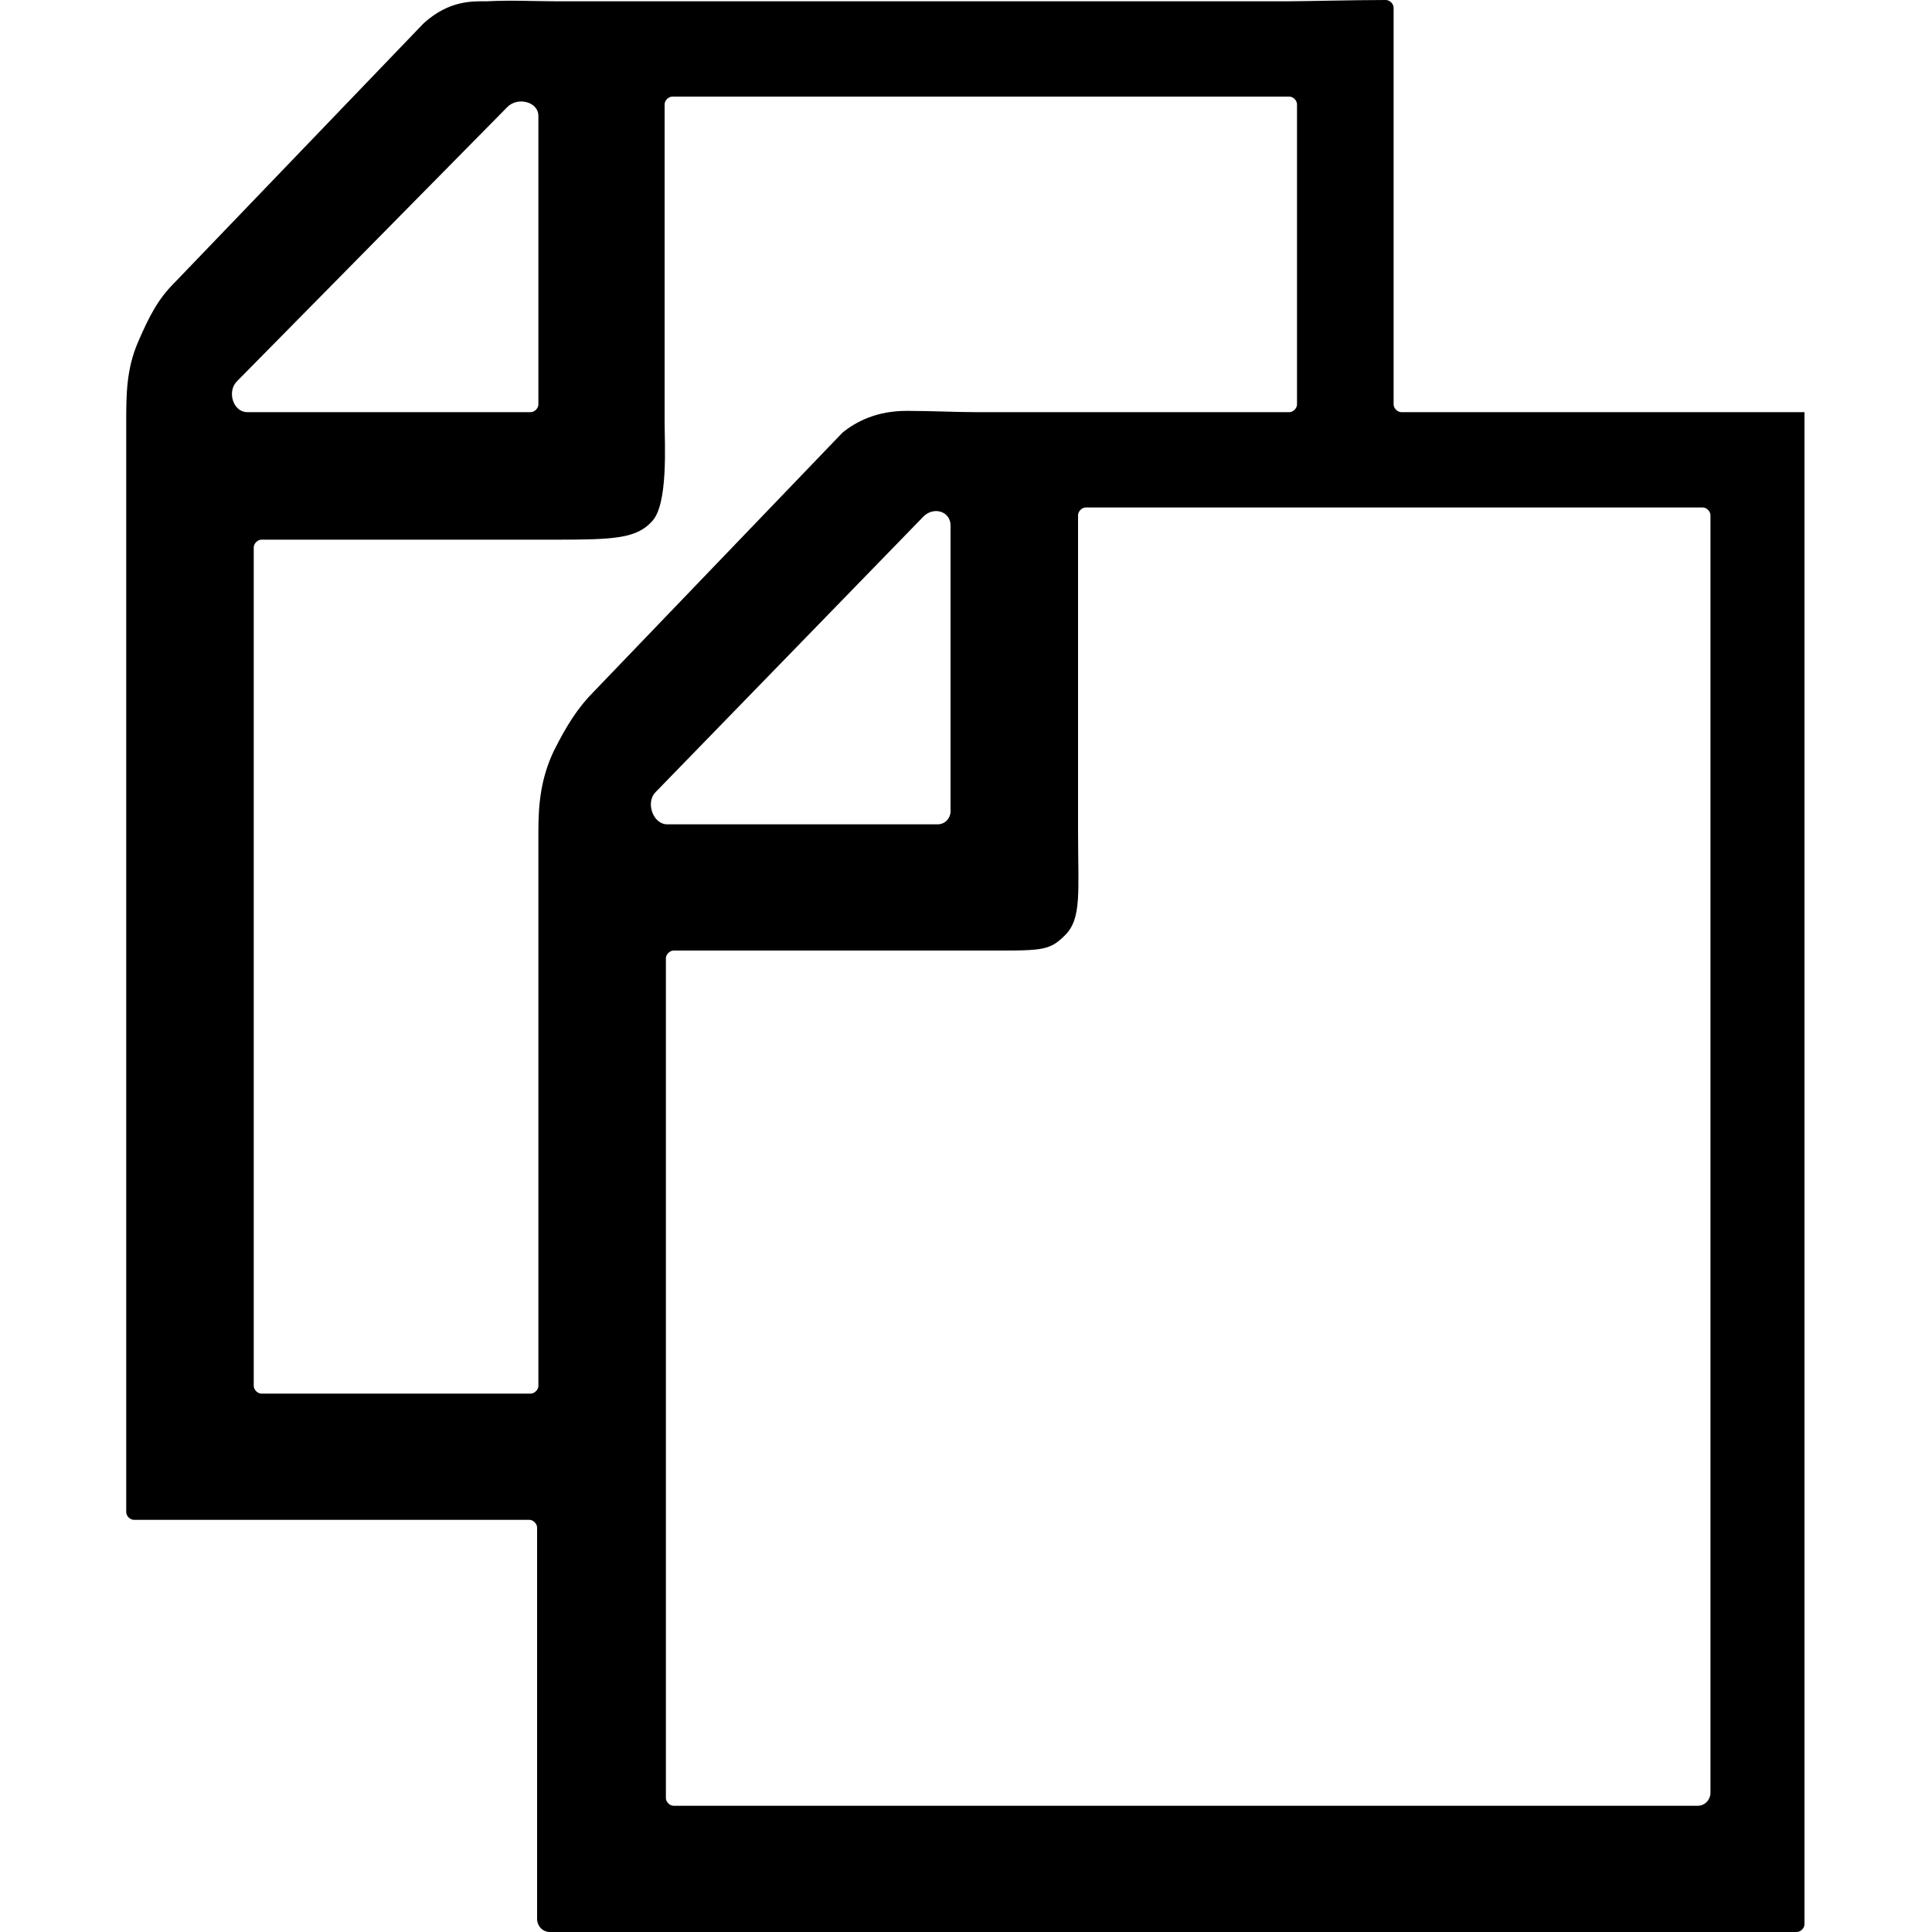
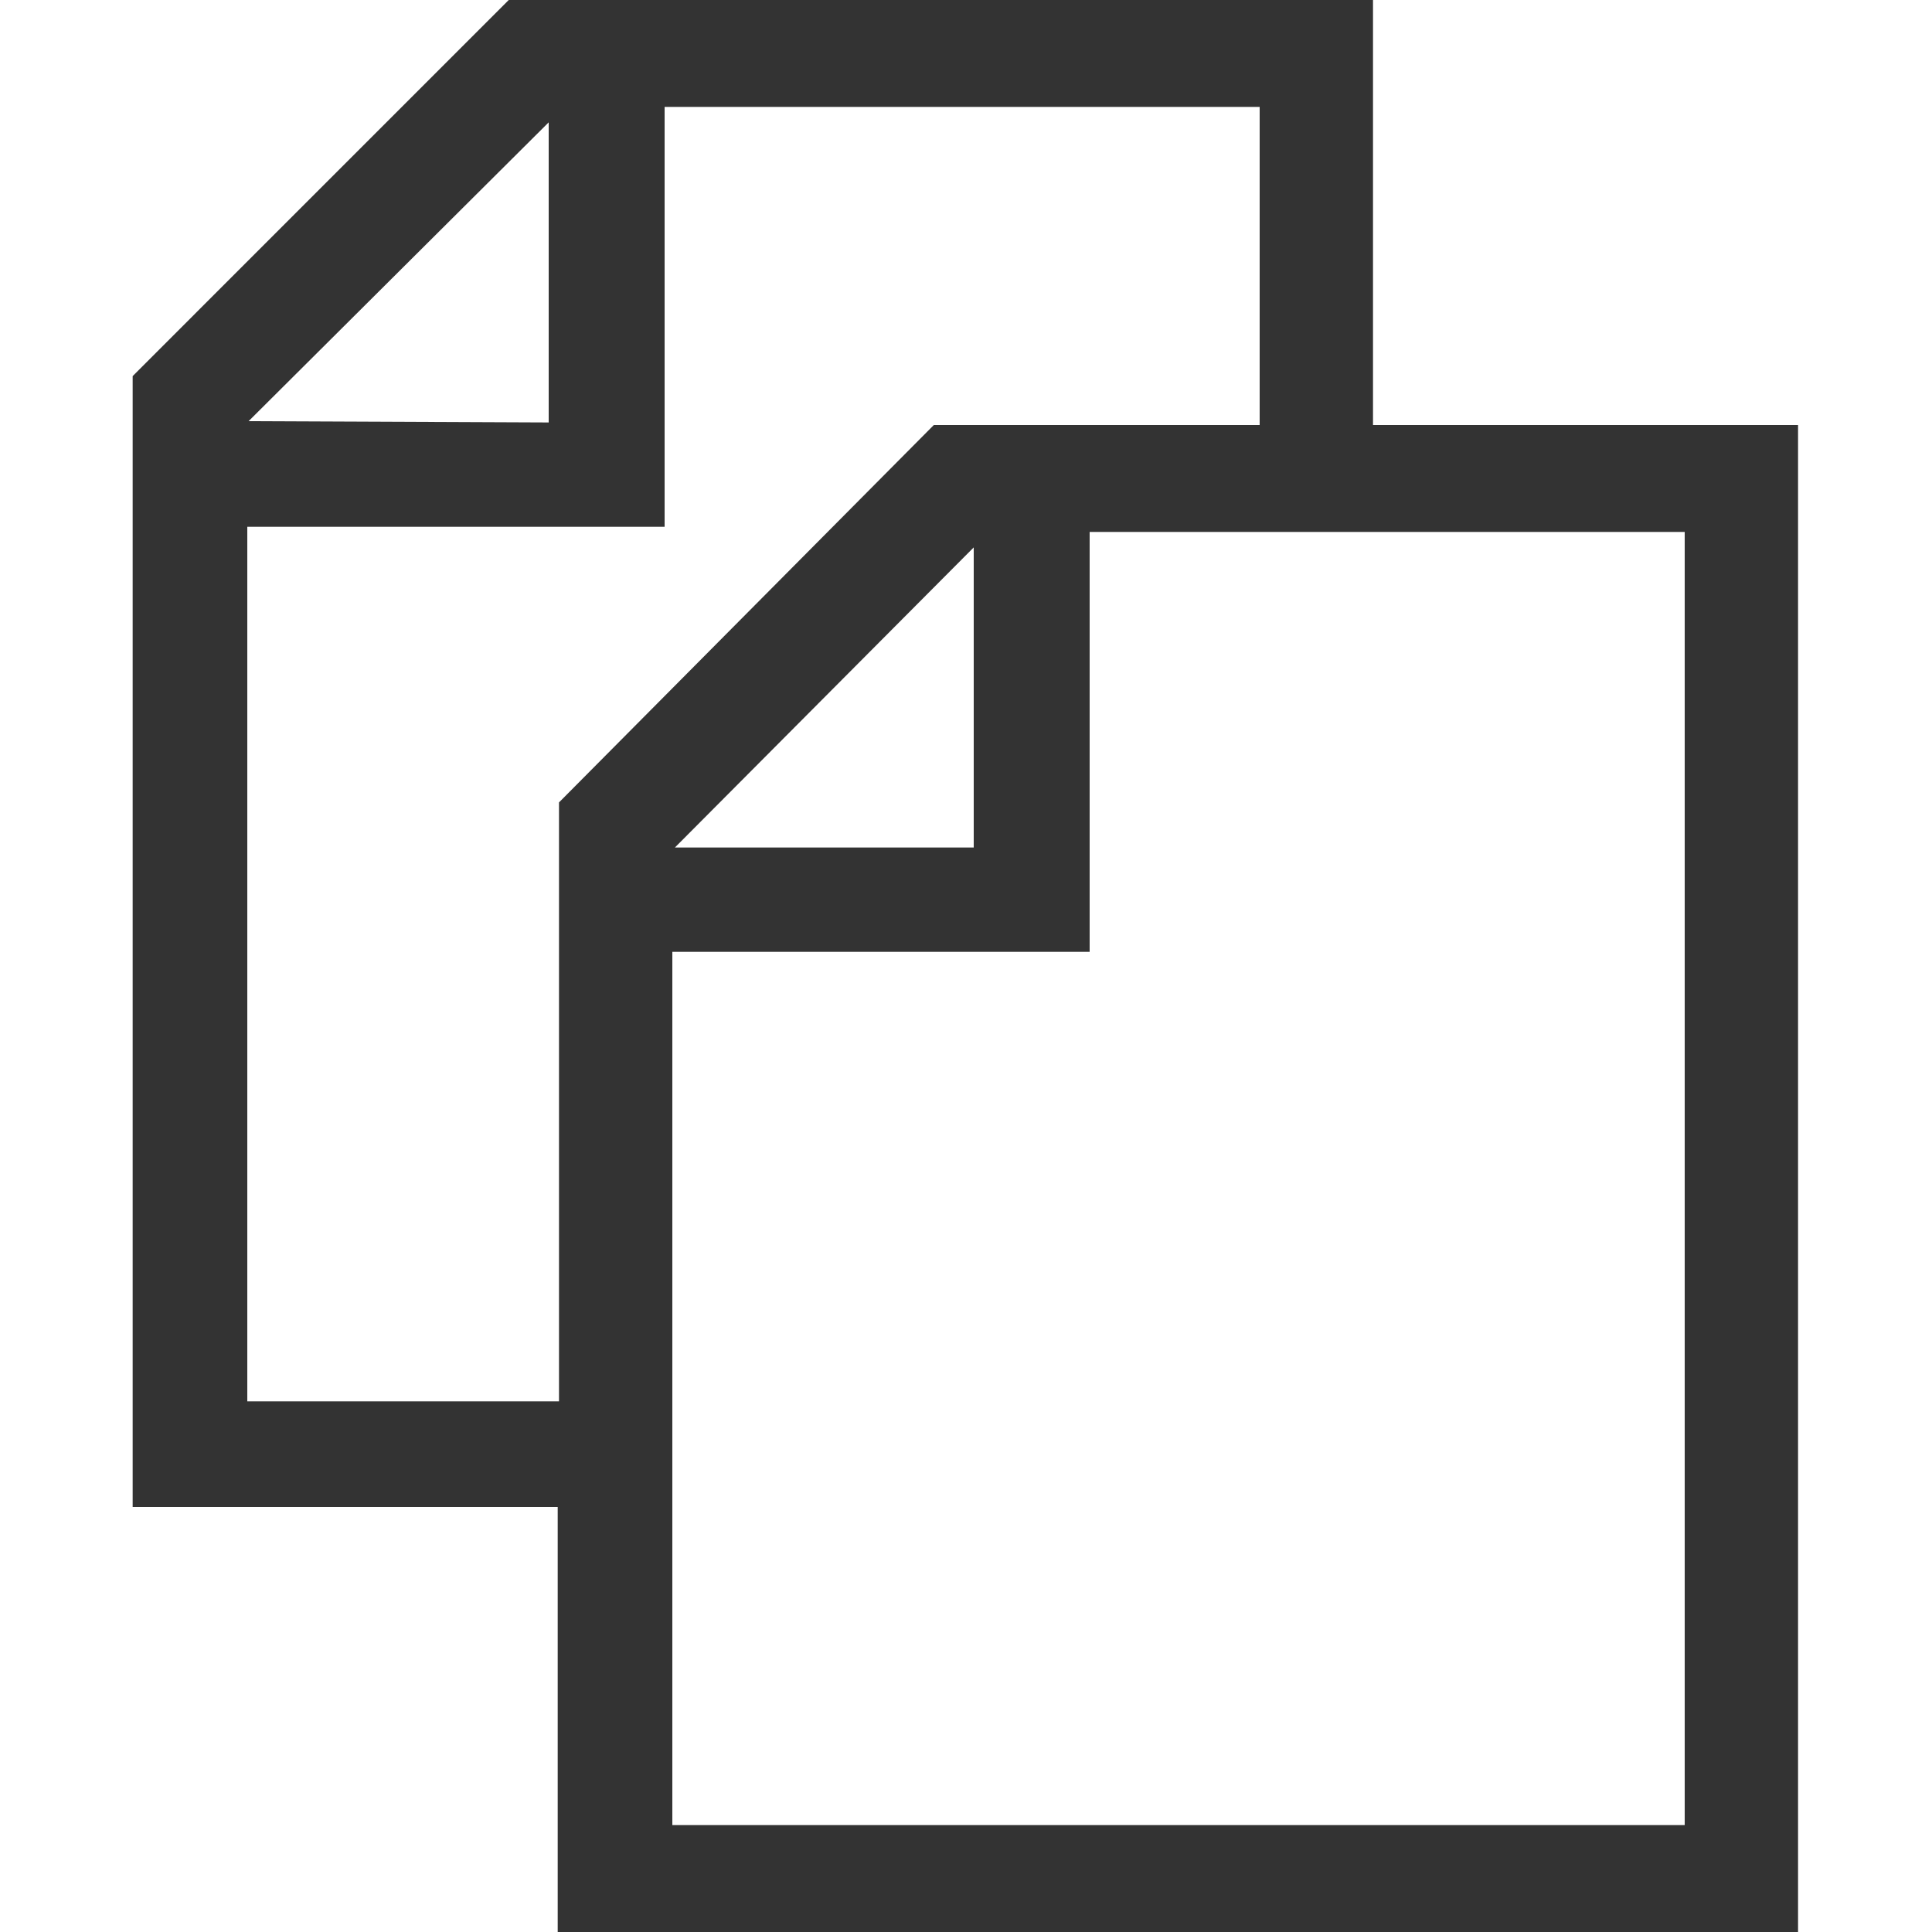
<svg xmlns="http://www.w3.org/2000/svg" version="1.1" id="Camada_1" x="0px" y="0px" width="150px" height="150px" viewBox="0 0 150 150" enable-background="new 0 0 150 150" xml:space="preserve">
-   <path d="M132.5,32h-23.7c-0.3,0-0.6-0.3-0.6-0.6l0-30.8c0-0.3-0.3-0.6-0.6-0.6c-2.5,0-6.4,0.1-7.6,0.1H43.2c-1.7,0-3.4-0.1-5.4,0  c-1.1,0-2.9-0.1-4.9,1.7L13.5,22c-1.2,1.2-1.9,2.5-2.8,4.6c-0.9,2.1-0.9,4.1-0.9,6.2V108v9.4c0,0.3,0.3,0.6,0.6,0.6l0,0h30.7  c0.3,0,0.6,0.3,0.6,0.6v21.1v9.3c0,0.5,0.4,1,1,1h4.6h84.5h7.7c0.3,0,0.6-0.3,0.6-0.6v-9.6l0-107.8l-0.7,0  C137.3,32,132.8,32,132.5,32z M18.4,29.6L39.4,8.3c0.8-0.8,2.4-0.4,2.4,0.7v22.4c0,0.3-0.3,0.6-0.6,0.6h-22  C18.1,32,17.6,30.4,18.4,29.6z M46.1,53.7c-1.2,1.2-2.1,2.6-3.1,4.6c-1,2.1-1.2,4.1-1.2,6.2v43.1c0,0.3-0.3,0.6-0.6,0.6H20.3  c-0.3,0-0.6-0.3-0.6-0.6V42.5c0-0.3,0.3-0.6,0.6-0.6h22.9c4.5,0,6.2-0.1,7.4-1.4c1.3-1.3,1-6.1,1-7.7V8.1c0-0.3,0.3-0.6,0.6-0.6  h47.9c0.3,0,0.6,0.3,0.6,0.6v23.3c0,0.3-0.3,0.6-0.6,0.6H75.8c-1.7,0-3.4-0.1-5.4-0.1c-2.3,0-3.9,0.8-5,1.7L46.1,53.7z M50.9,61.5  l20.8-21.4c0.8-0.8,2.1-0.4,2.1,0.7V63c0,0.5-0.4,1-1,1h-21C50.7,64,50.1,62.3,50.9,61.5z M132.8,139.2c0,0.5-0.4,1-1,1H52.3  c-0.3,0-0.6-0.3-0.6-0.6V74.4c0-0.3,0.3-0.6,0.6-0.6h23.5c5.1,0,5.6,0.1,6.9-1.2c1.3-1.3,1-3.4,1-8V40c0-0.3,0.3-0.6,0.6-0.6h47.9  c0.3,0,0.6,0.3,0.6,0.6V139.2z" />
+   <g>
+     <polygon fill="none" points="83.6,33 84.6,33 84.9,33 85.1,33 97.8,33 97.8,8.3 51.6,8.3 51.6,40.9 19.2,40.9 19.2,108.7    43.4,108.7 43.4,74.8 43.4,74.6 43.4,73.9 43.4,73.3 43.4,62.3 72.6,33  " />
+     <polygon fill="none" points="42.6,9.5 19.3,32.7 19.3,32.8 42.6,32.8  " />
+     <polygon fill="none" points="52.4,65.8 75.6,65.8 75.6,42.5 52.4,65.8  " />
+     <polygon fill="none" points="84.6,73.9 52.2,73.9 52.2,141.7 130.8,141.7 130.8,41.3 84.6,41.3  " />
+     <path fill="#333333" d="M106.6,33V0H52.1h-0.2h-0.3h-1.1h-11L10.3,29.2v11v0.7v0.7v0.2V117h33v33h96.3V33H106.6z M19.3,32.7   L42.6,9.5v23.3L19.3,32.7L19.3,32.7z M43.4,73.3v0.7v0.7v0.2v33.9H19.2V40.9h32.4V8.3h46.2V33H85.1h-0.2h-0.3h-1.1h-11L43.4,62.3   V73.3z M75.6,42.5v23.3H52.4v0L75.6,42.5z M130.8,141.7H52.2V73.9h32.4V41.3h46.2V141.7z" />
+   </g>
</svg>
